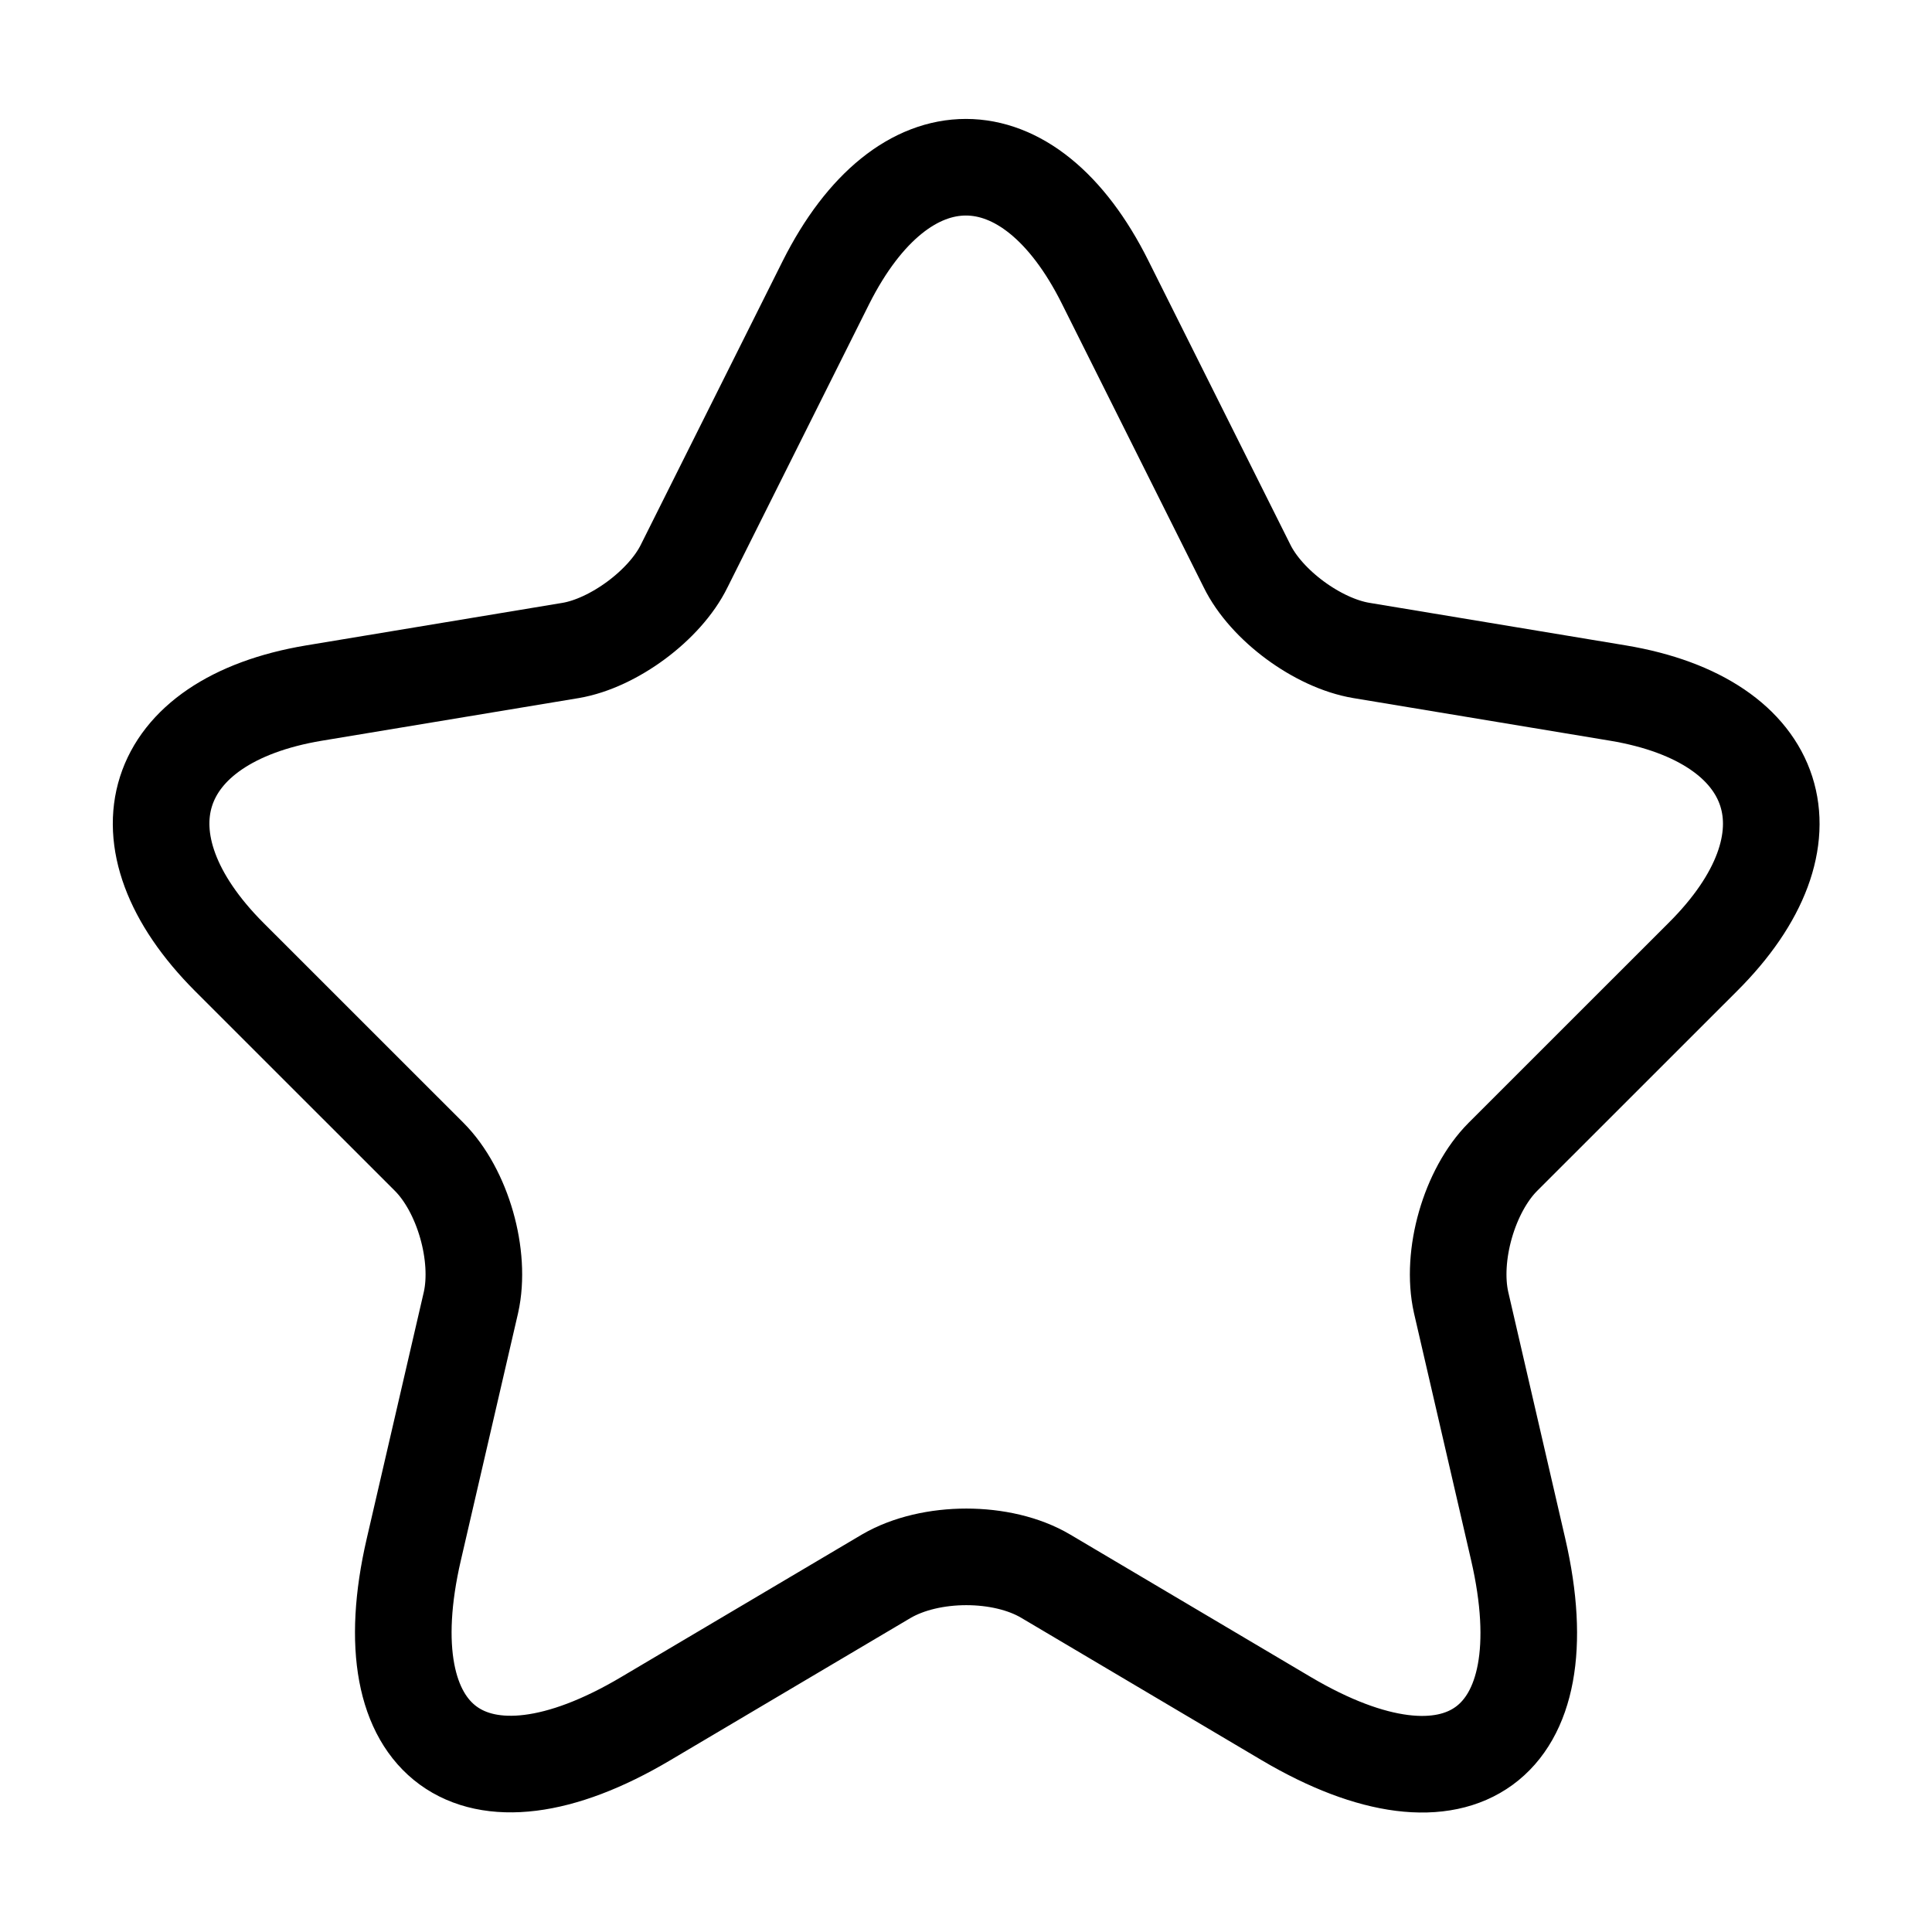
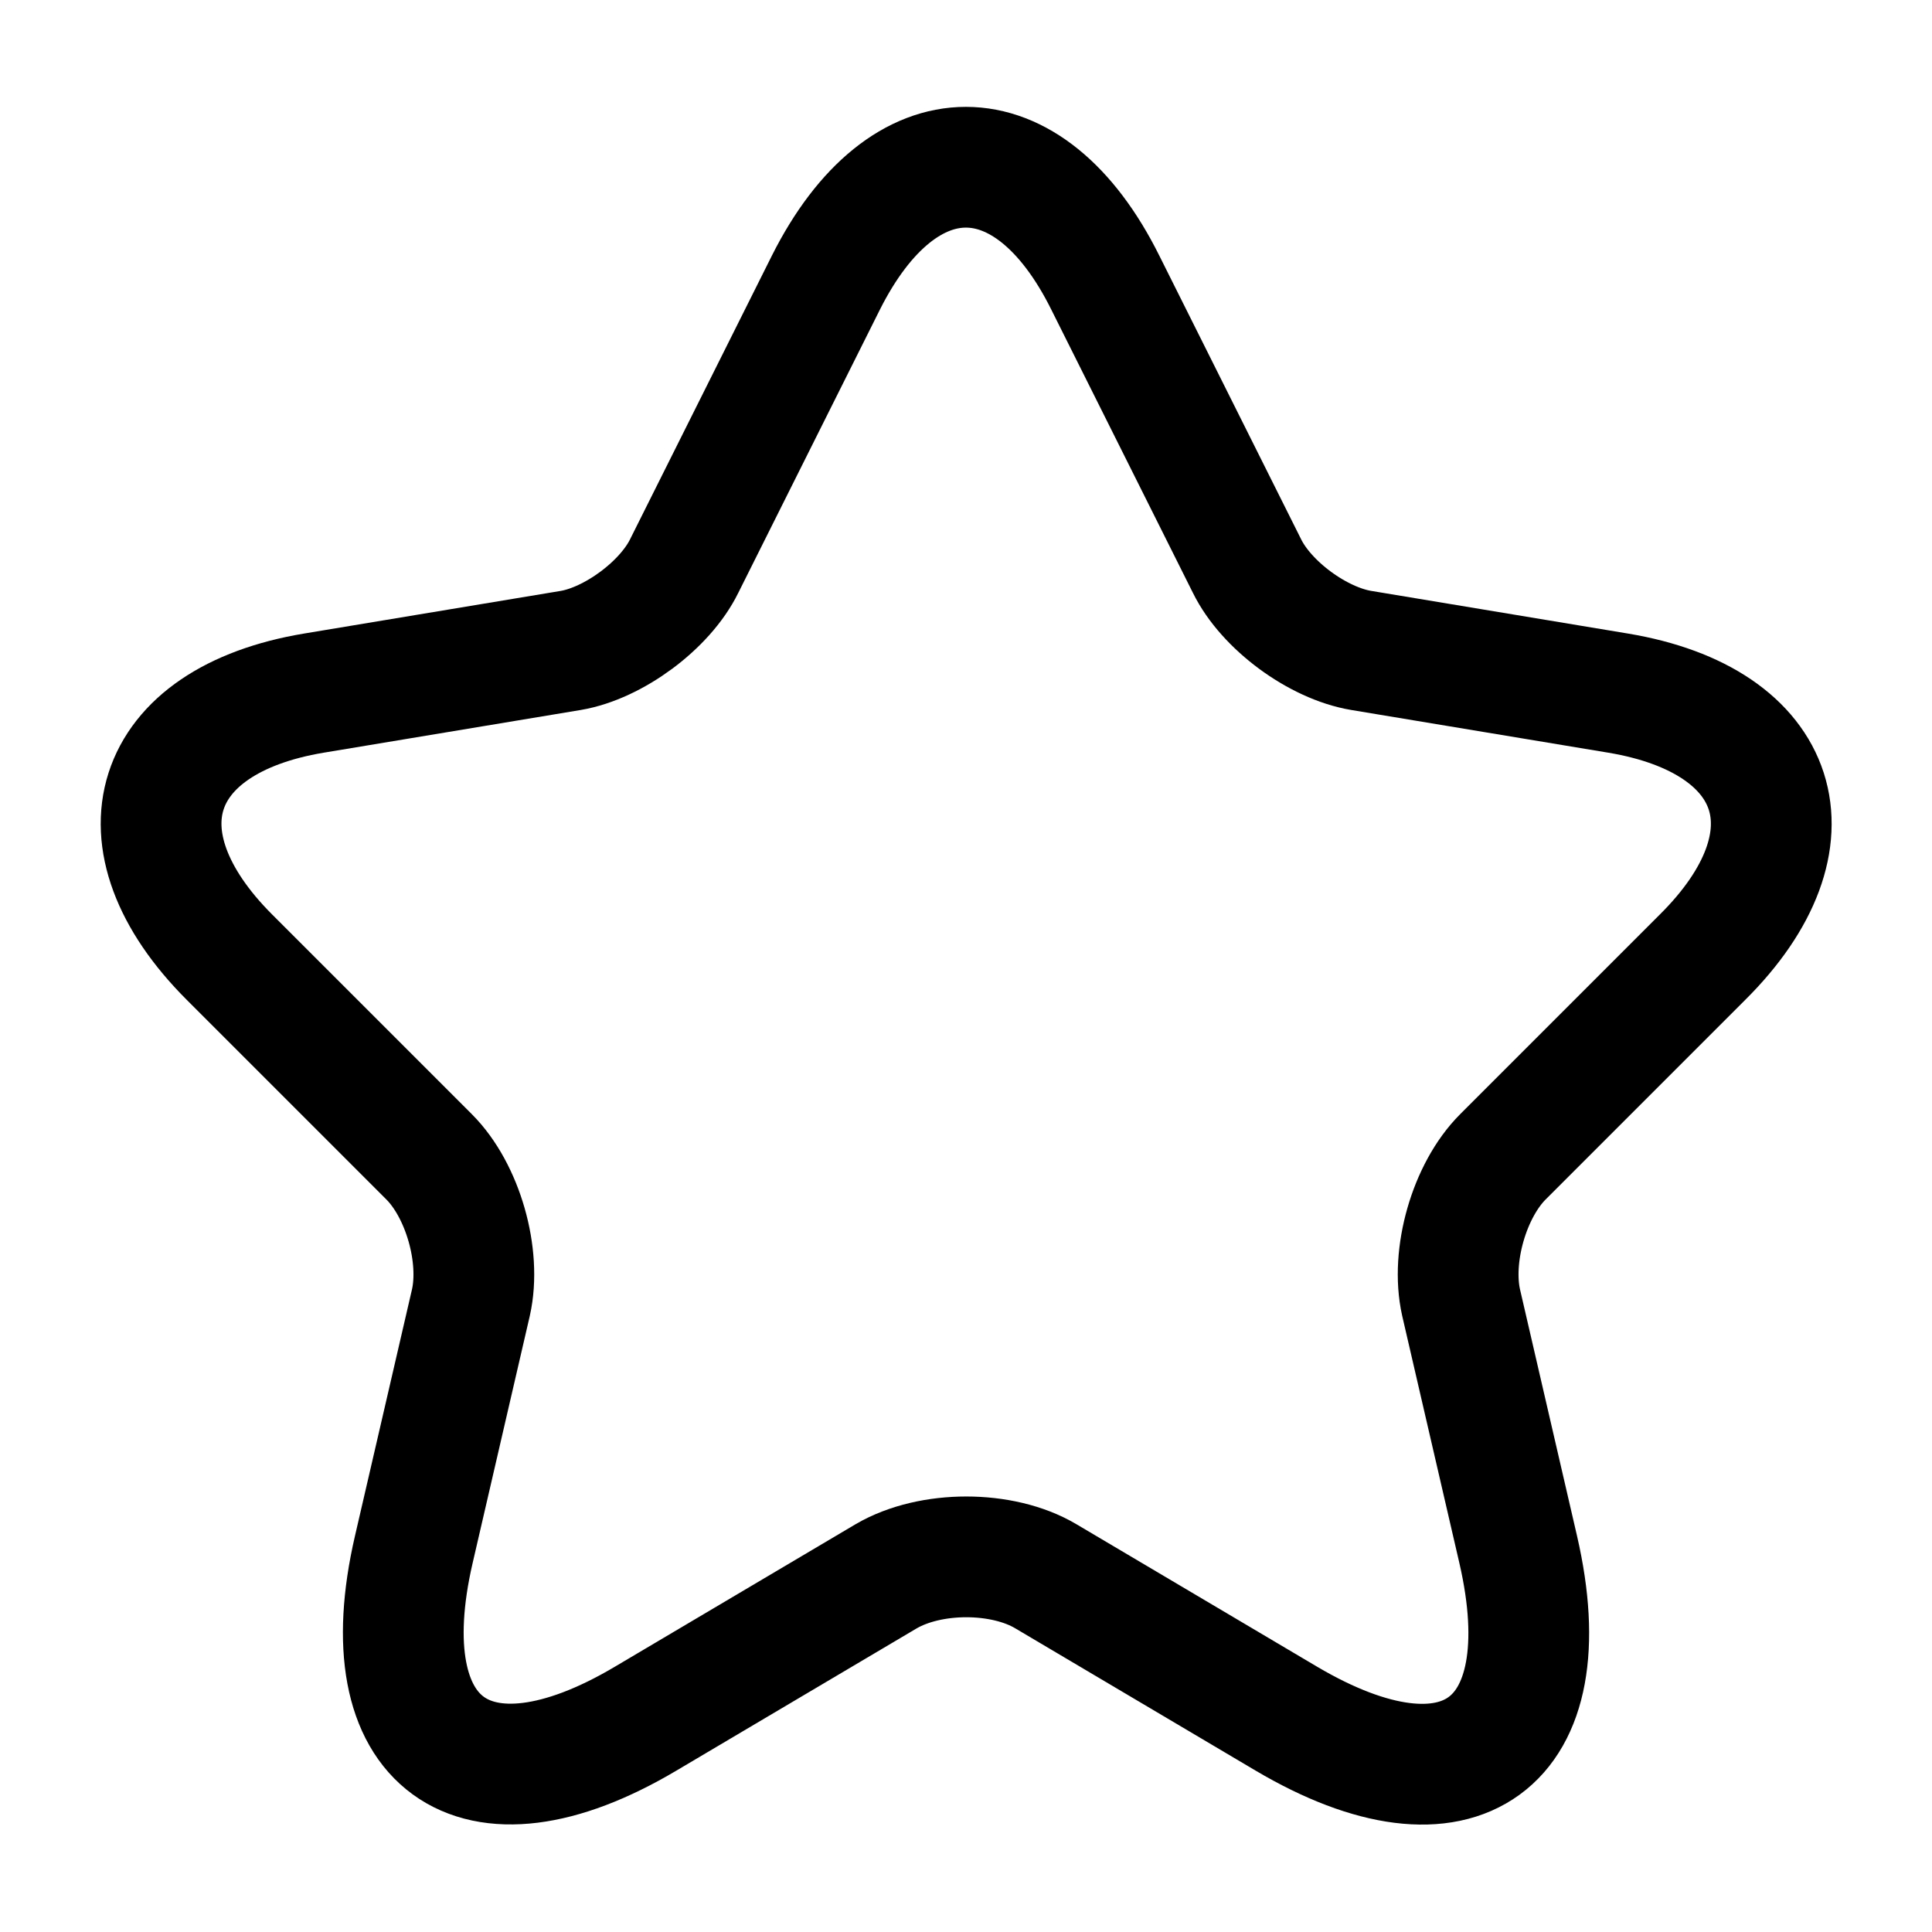
- <svg xmlns="http://www.w3.org/2000/svg" width="20" height="20" viewBox="0 0 30 30" fill="none">
-   <path d="M17.163 4.387L19.363 8.787C19.663 9.4 20.463 9.987 21.138 10.1L25.125 10.762C27.675 11.188 28.275 13.037 26.438 14.863L23.338 17.962C22.813 18.488 22.525 19.5 22.688 20.225L23.575 24.062C24.275 27.1 22.663 28.275 19.975 26.688L16.238 24.475C15.563 24.075 14.45 24.075 13.763 24.475L10.025 26.688C7.35 28.275 5.725 27.087 6.425 24.062L7.313 20.225C7.475 19.5 7.188 18.488 6.663 17.962L3.563 14.863C1.738 13.037 2.325 11.188 4.875 10.762L8.863 10.1C9.525 9.987 10.325 9.4 10.625 8.787L12.825 4.387C14.025 2 15.975 2 17.163 4.387Z" stroke="currentColor" stroke-width="1.5" stroke-linecap="round" stroke-linejoin="round" />
+ <svg xmlns="http://www.w3.org/2000/svg" width="20" height="20" viewBox="0 0 24 24" fill="none">
+   <path d="M13.73 3.51L15.49 7.03C15.73 7.52 16.37 7.99 16.91 8.08L20.1 8.61C22.14 8.95 22.62 10.43 21.15 11.89L18.67 14.37C18.25 14.79 18.02 15.6 18.15 16.18L18.86 19.25C19.42 21.68 18.13 22.62 15.98 21.35L12.99 19.58C12.45 19.26 11.56 19.26 11.01 19.58L8.02 21.35C5.88 22.62 4.58 21.67 5.14 19.25L5.85 16.18C5.98 15.6 5.75 14.79 5.33 14.37L2.85 11.89C1.39 10.43 1.86 8.95 3.9 8.61L7.09 8.08C7.62 7.99 8.26 7.52 8.5 7.03L10.26 3.51C11.22 1.6 12.78 1.6 13.73 3.51Z" stroke="currentColor" stroke-width="1.5" stroke-linecap="round" stroke-linejoin="round" />
</svg>
